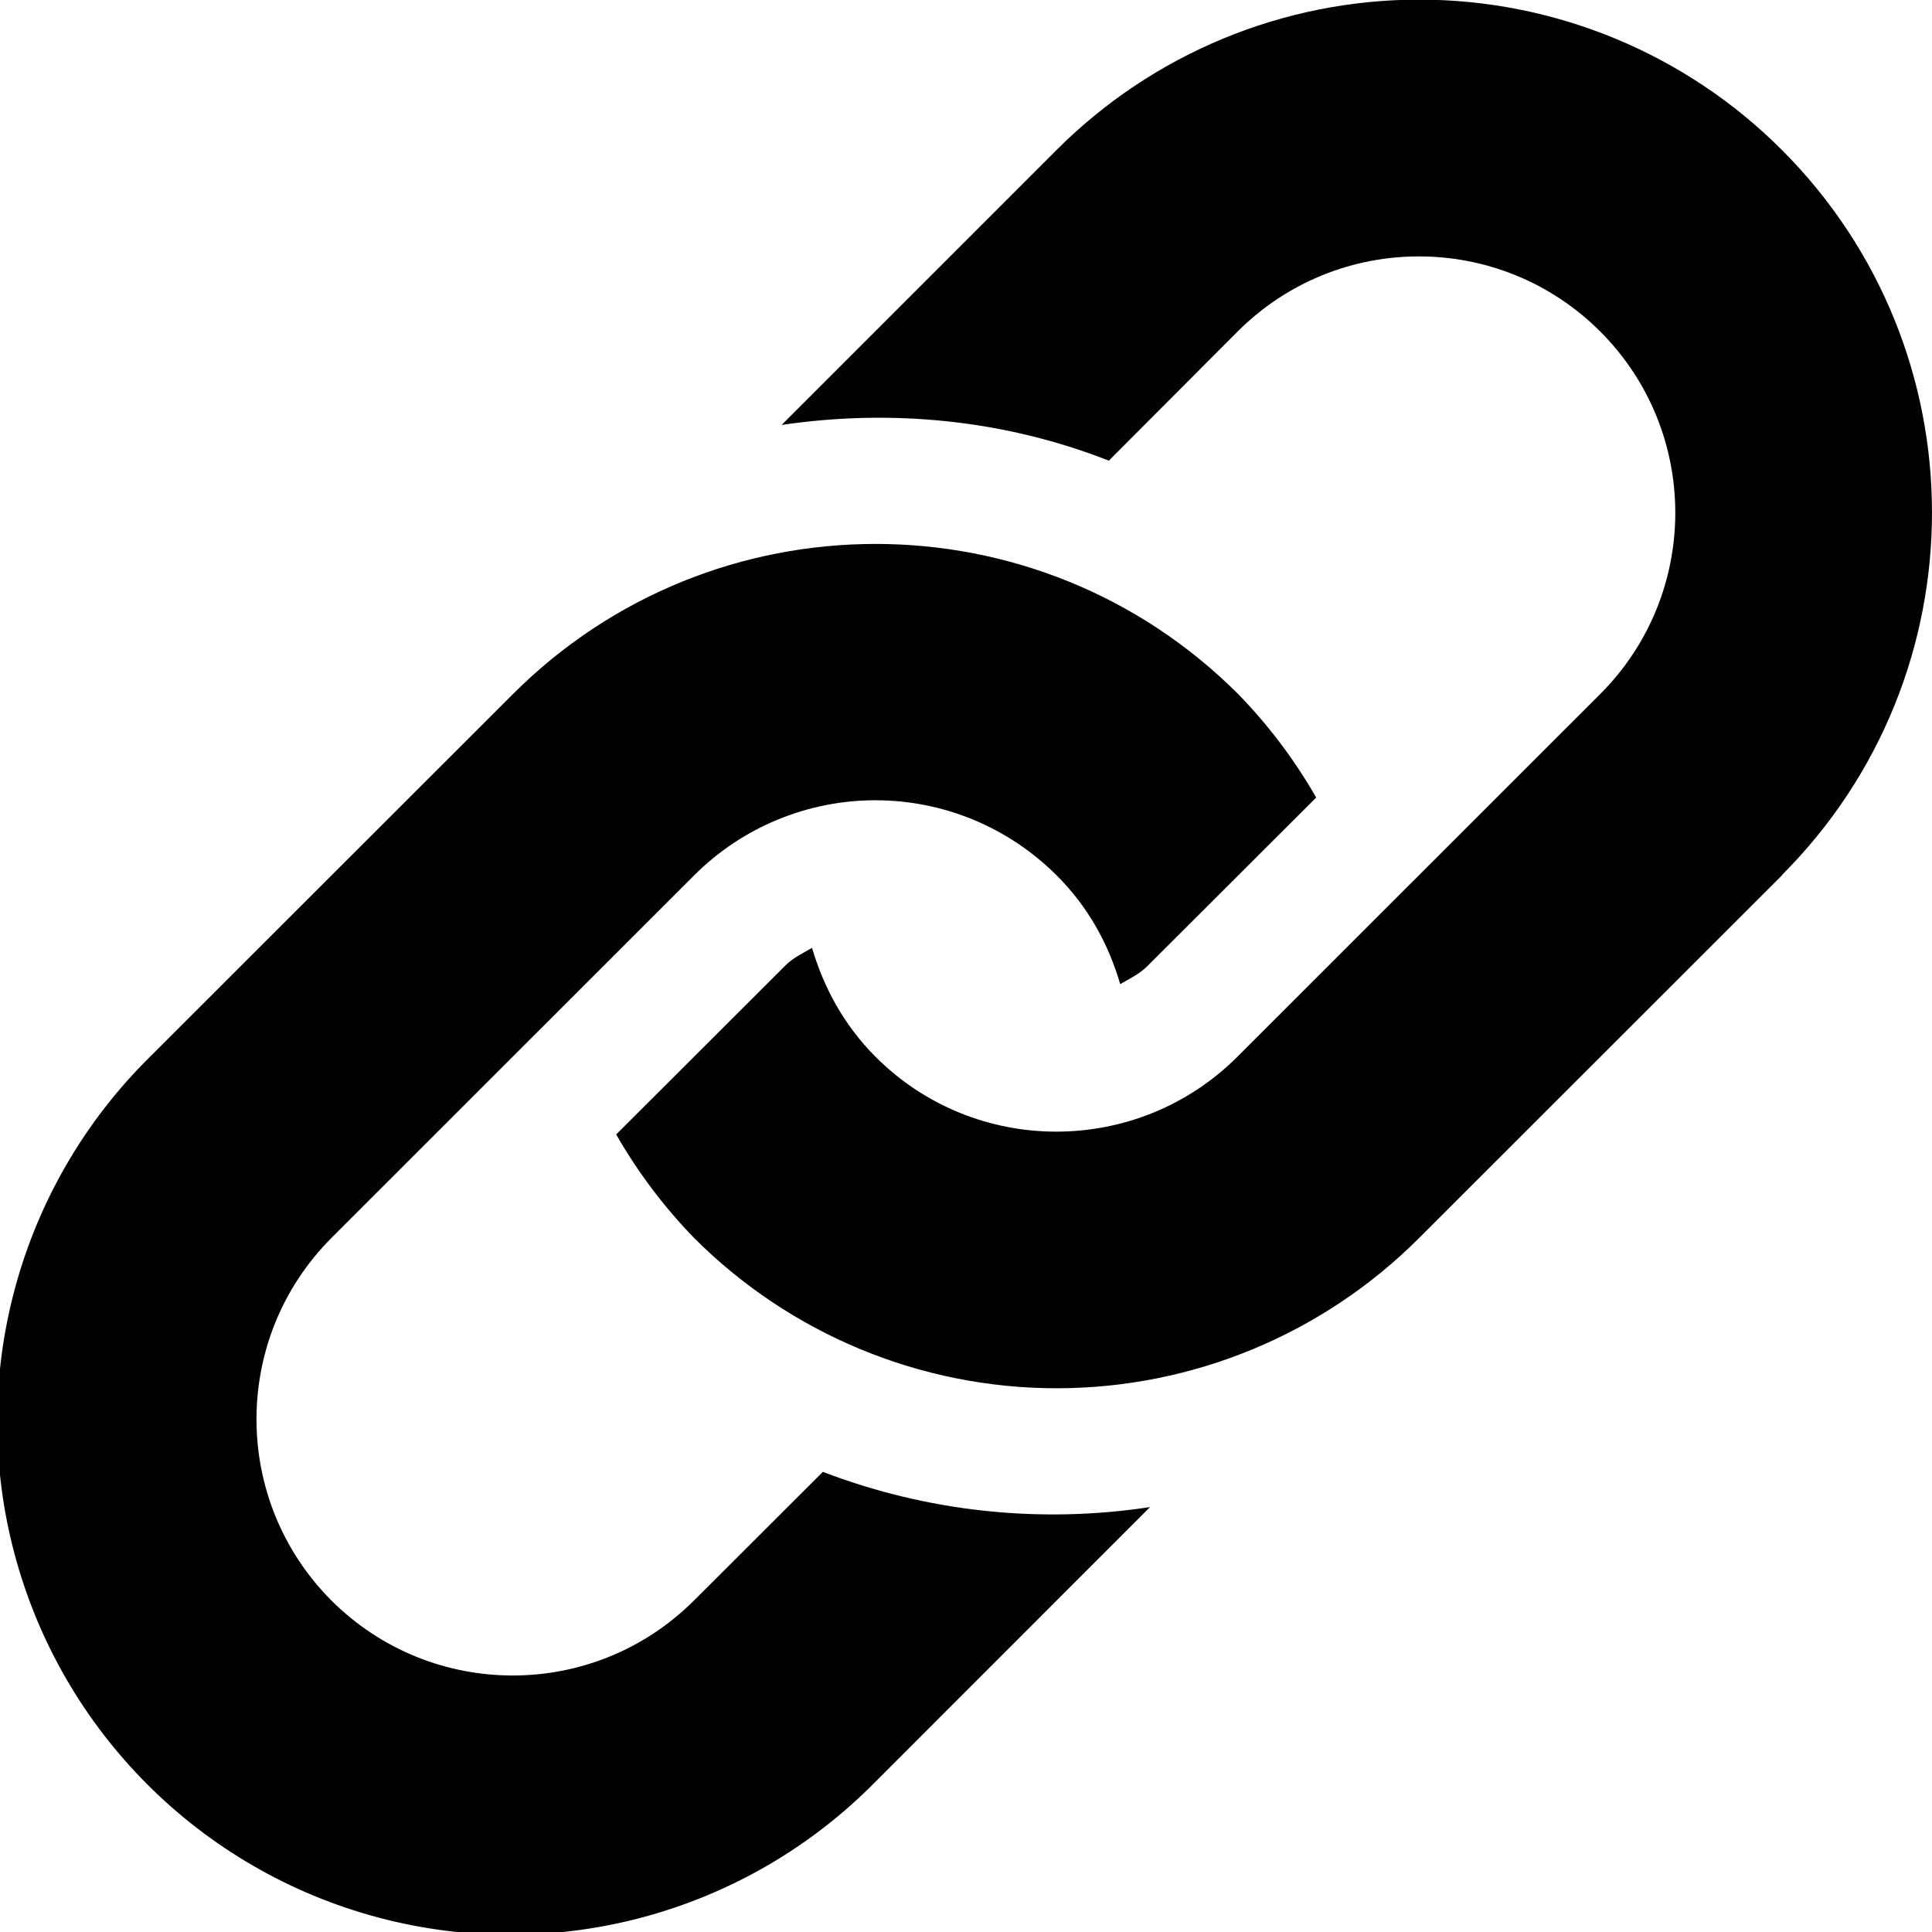
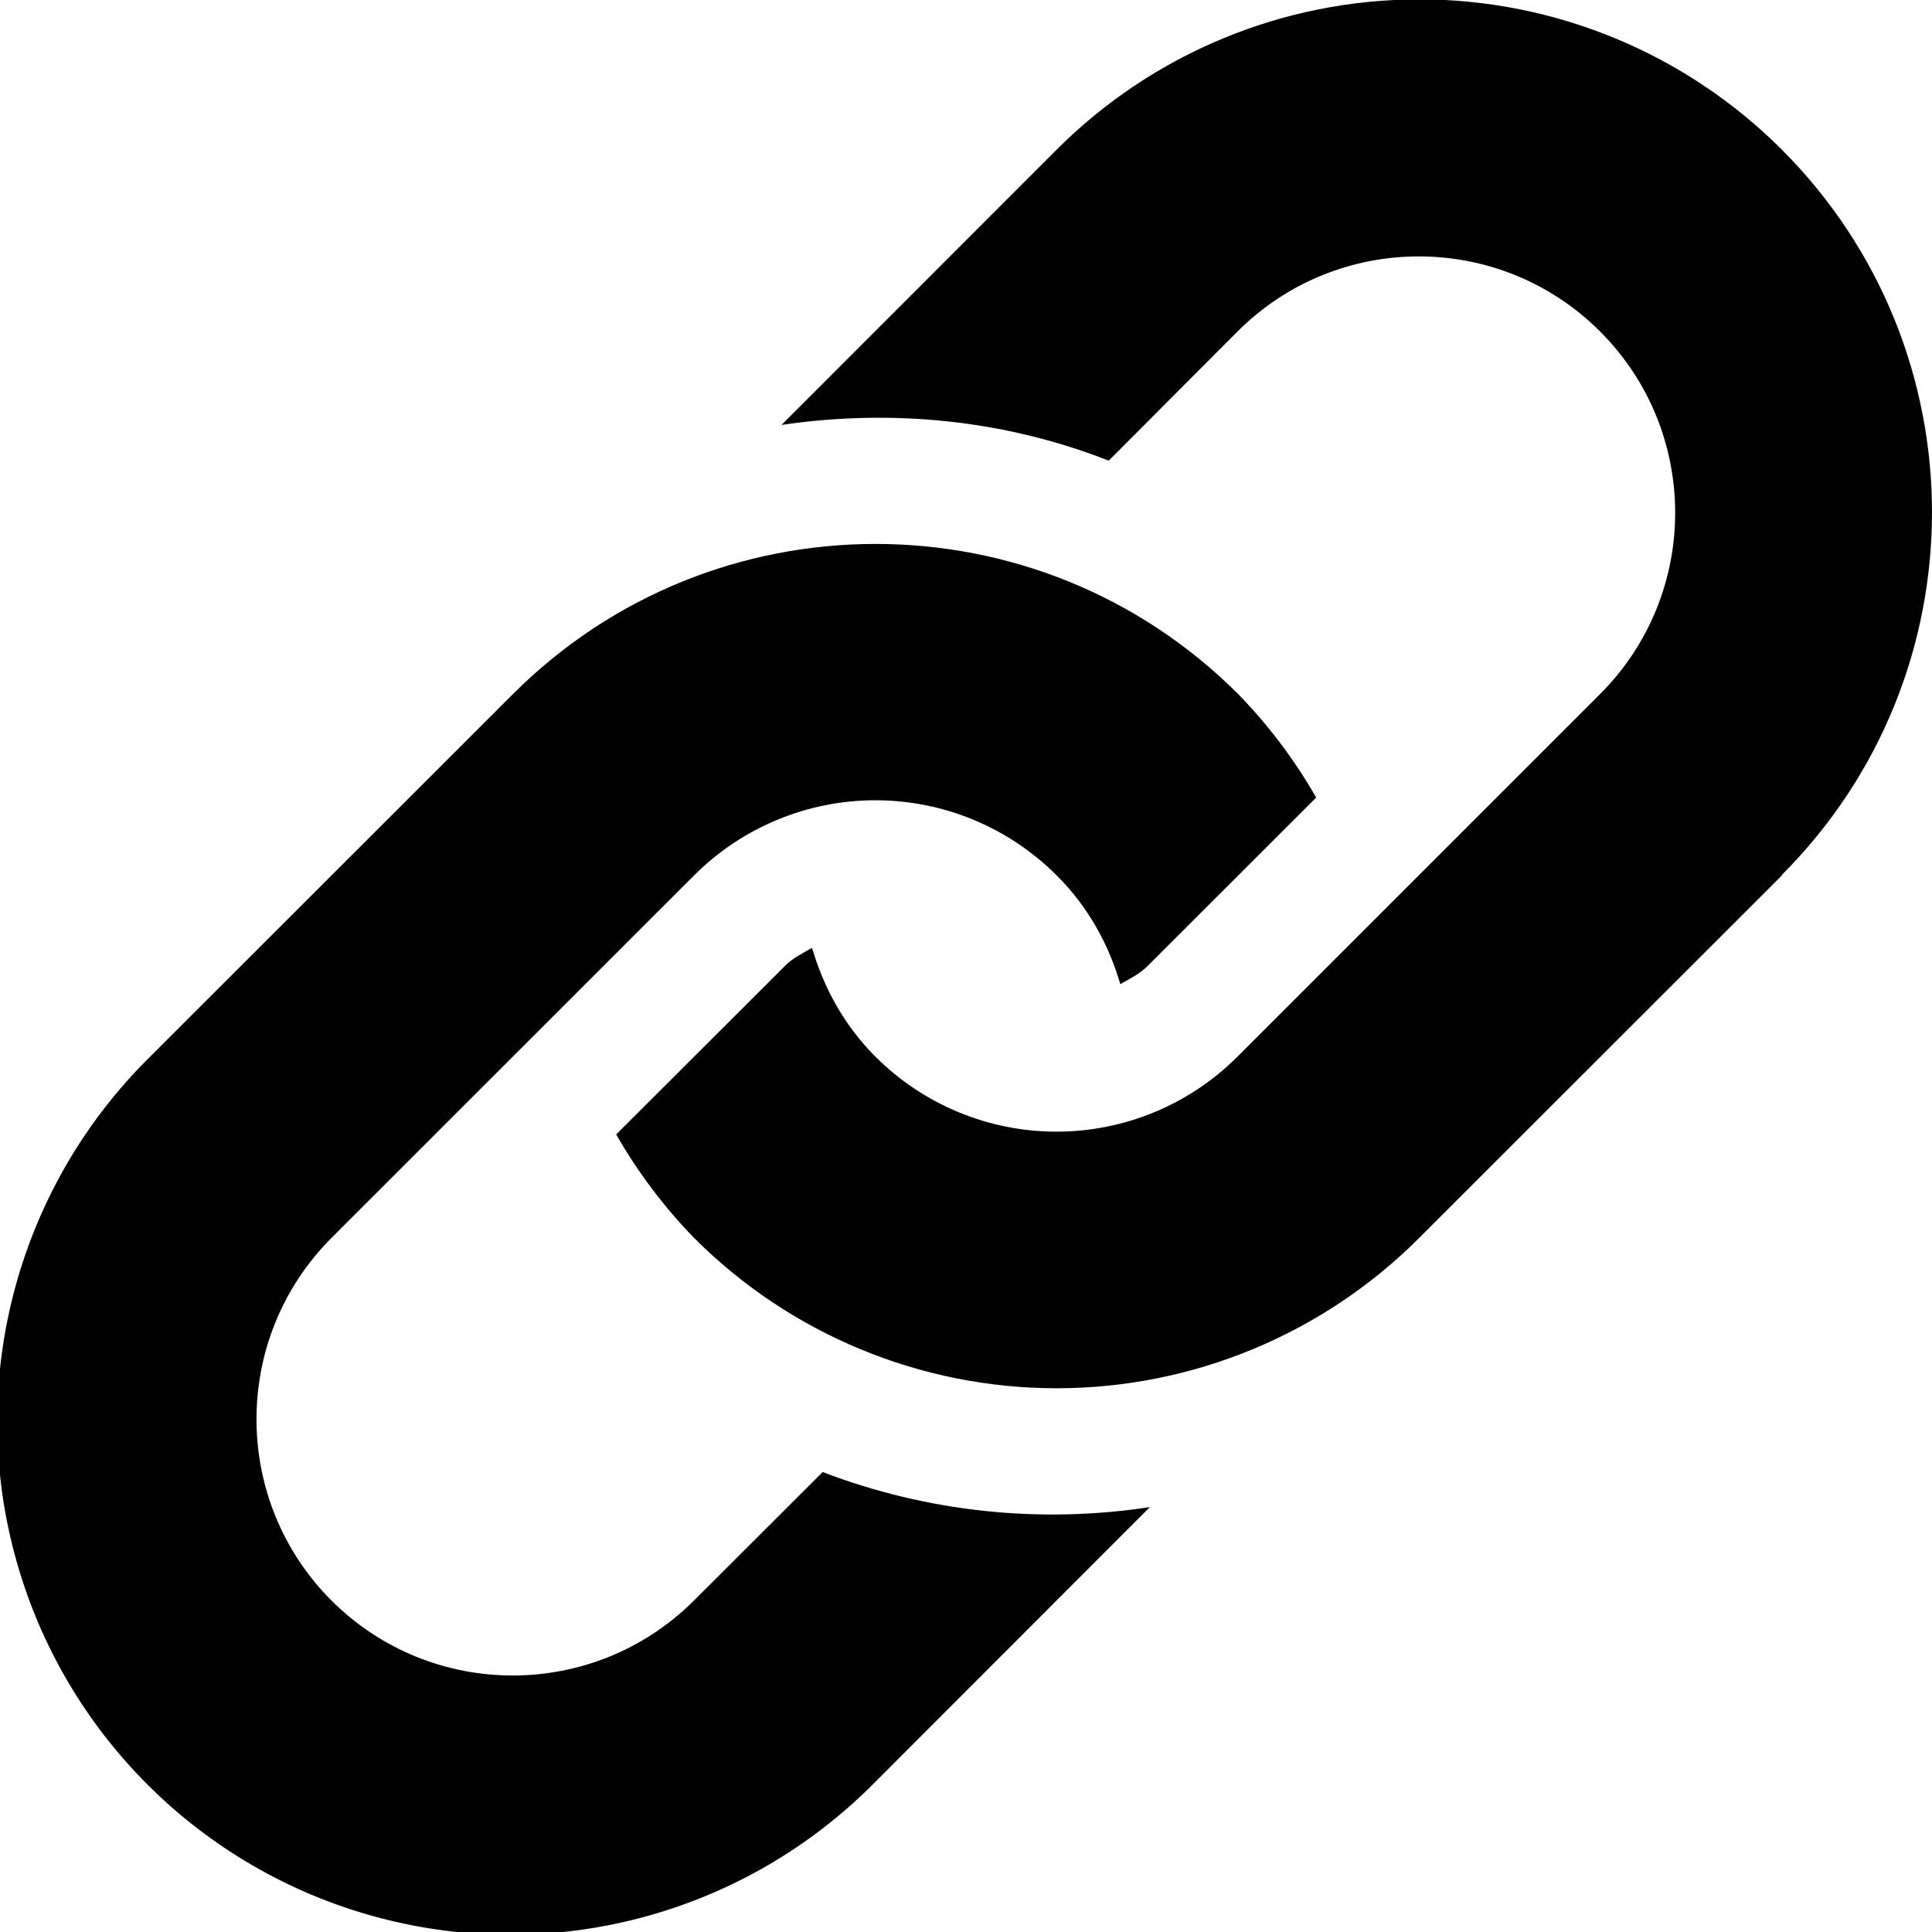
<svg xmlns="http://www.w3.org/2000/svg" class="icon-main icon-link" width="16" height="16" viewBox="0 0 16 16">
  <g class="icon-meta">
        </g>
  <g class="icon-container">
-     <path d="M14.757 7.25l-3.004 3.002a4.243 4.243 0 0 1-6.005 0 4.288 4.288 0 0 1-.645-.857L6.5 8c.065-.067.147-.105.225-.15.097.33.265.64.524.9.826.83 2.173.828 3 0l3.003-3.002a2.122 2.122 0 1 0-3.002-3.003l-1.067 1.07c-.866-.34-1.8-.43-2.71-.296L8.75 1.242a4.245 4.245 0 0 1 6.007 0 4.248 4.248 0 0 1 0 6.005zm-7.94 4.937l-1.07 1.068a2.125 2.125 0 0 1-3.002 0 2.126 2.126 0 0 1 0-3.003L5.748 7.25a2.122 2.122 0 0 1 3.003 0c.26.258.43.57.526.9.08-.046.16-.084.226-.15L10.9 6.605a4.25 4.25 0 0 0-.646-.857 4.248 4.248 0 0 0-6.006 0L1.244 8.75a4.247 4.247 0 1 0 6.005 6.007l2.275-2.276a5.326 5.326 0 0 1-2.71-.292z" fill="#010101" fill-rule="evenodd" />
+     <path d="M14.757 7.25l-3.004 3.002a4.243 4.243 0 0 1-6.005 0 4.288 4.288 0 0 1-.645-.857L6.5 8c.065-.067.147-.105.225-.15.097.33.265.64.524.9a2.12 2.12 0 0 0 3 0l3.002-3.002a2.122 2.122 0 1 0-3.002-3.003l-1.067 1.07c-.866-.34-1.8-.43-2.71-.296L8.75 1.24a4.245 4.245 0 0 1 6.007 0 4.248 4.248 0 0 1 0 6.005zm-7.94 4.937l-1.07 1.068a2.125 2.125 0 0 1-3.002 0 2.126 2.126 0 0 1 0-3.003L5.748 7.25a2.122 2.122 0 0 1 3.003 0c.26.258.43.57.527.9.08-.046.16-.084.226-.15L10.9 6.605a4.25 4.25 0 0 0-.646-.857 4.248 4.248 0 0 0-6.006 0L1.244 8.75a4.247 4.247 0 1 0 6.005 6.007l2.274-2.276a5.326 5.326 0 0 1-2.71-.29z" fill="#010101" fill-rule="evenodd" />
  </g>
</svg>
